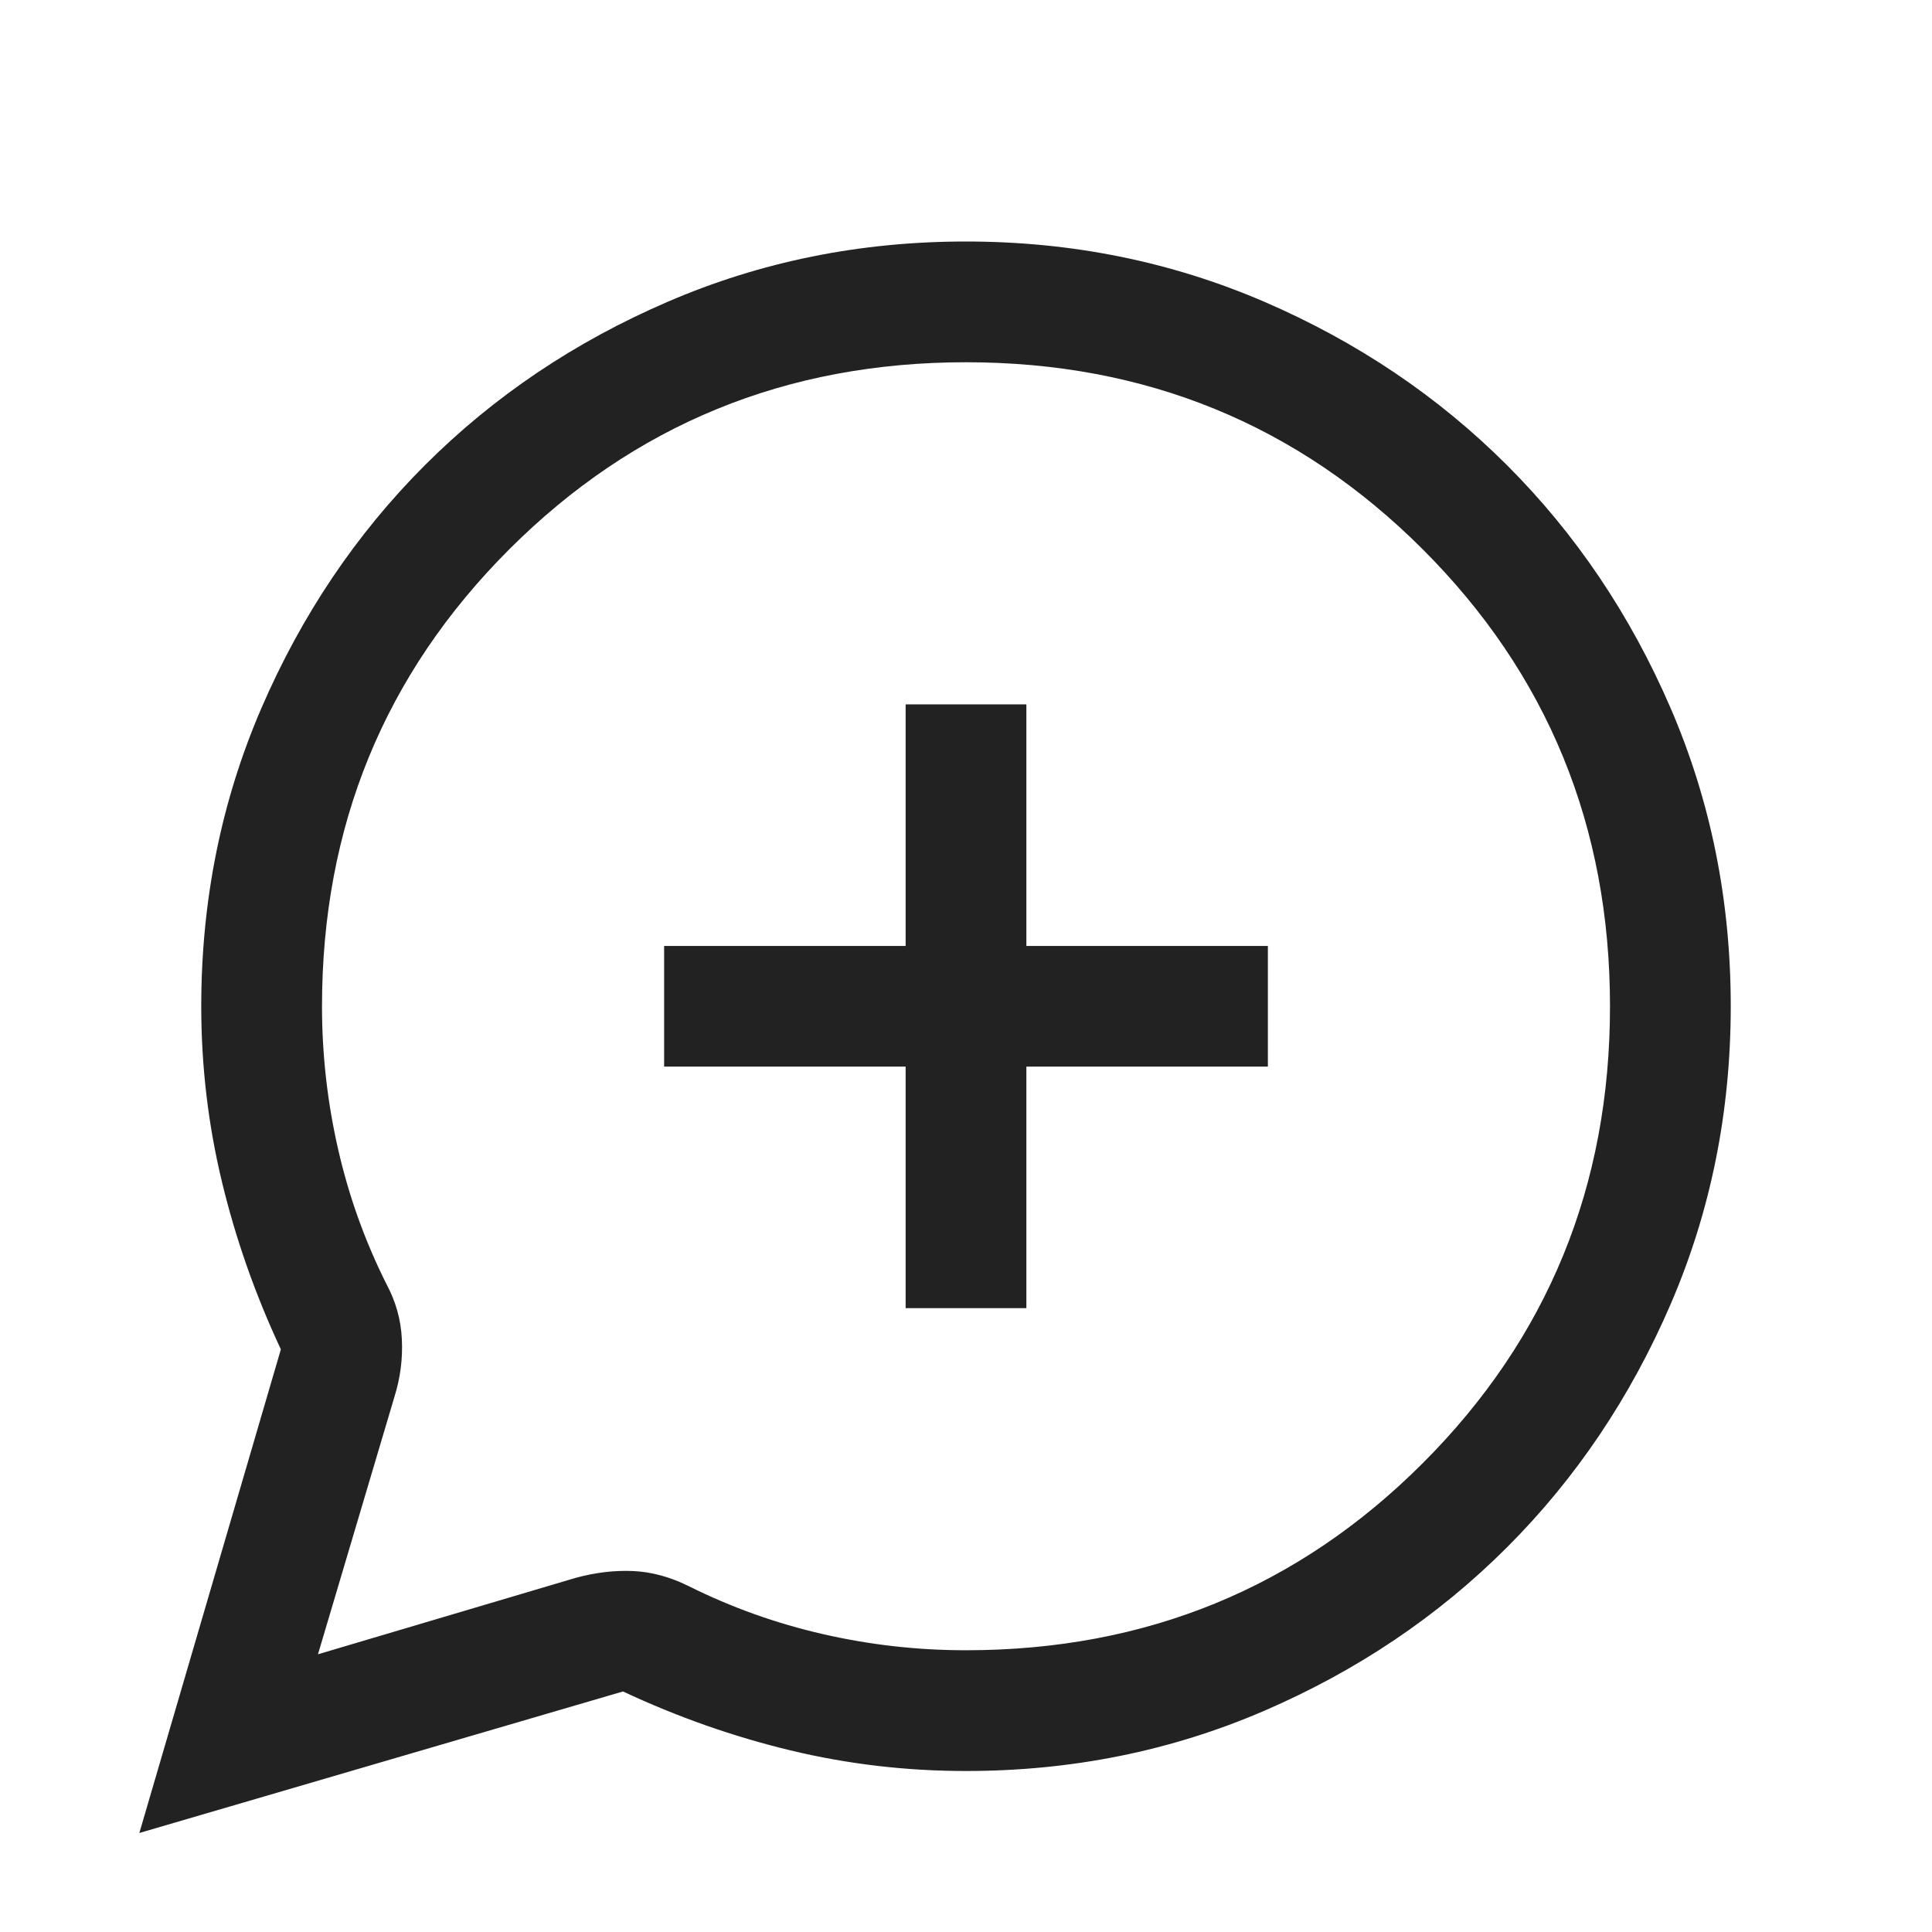
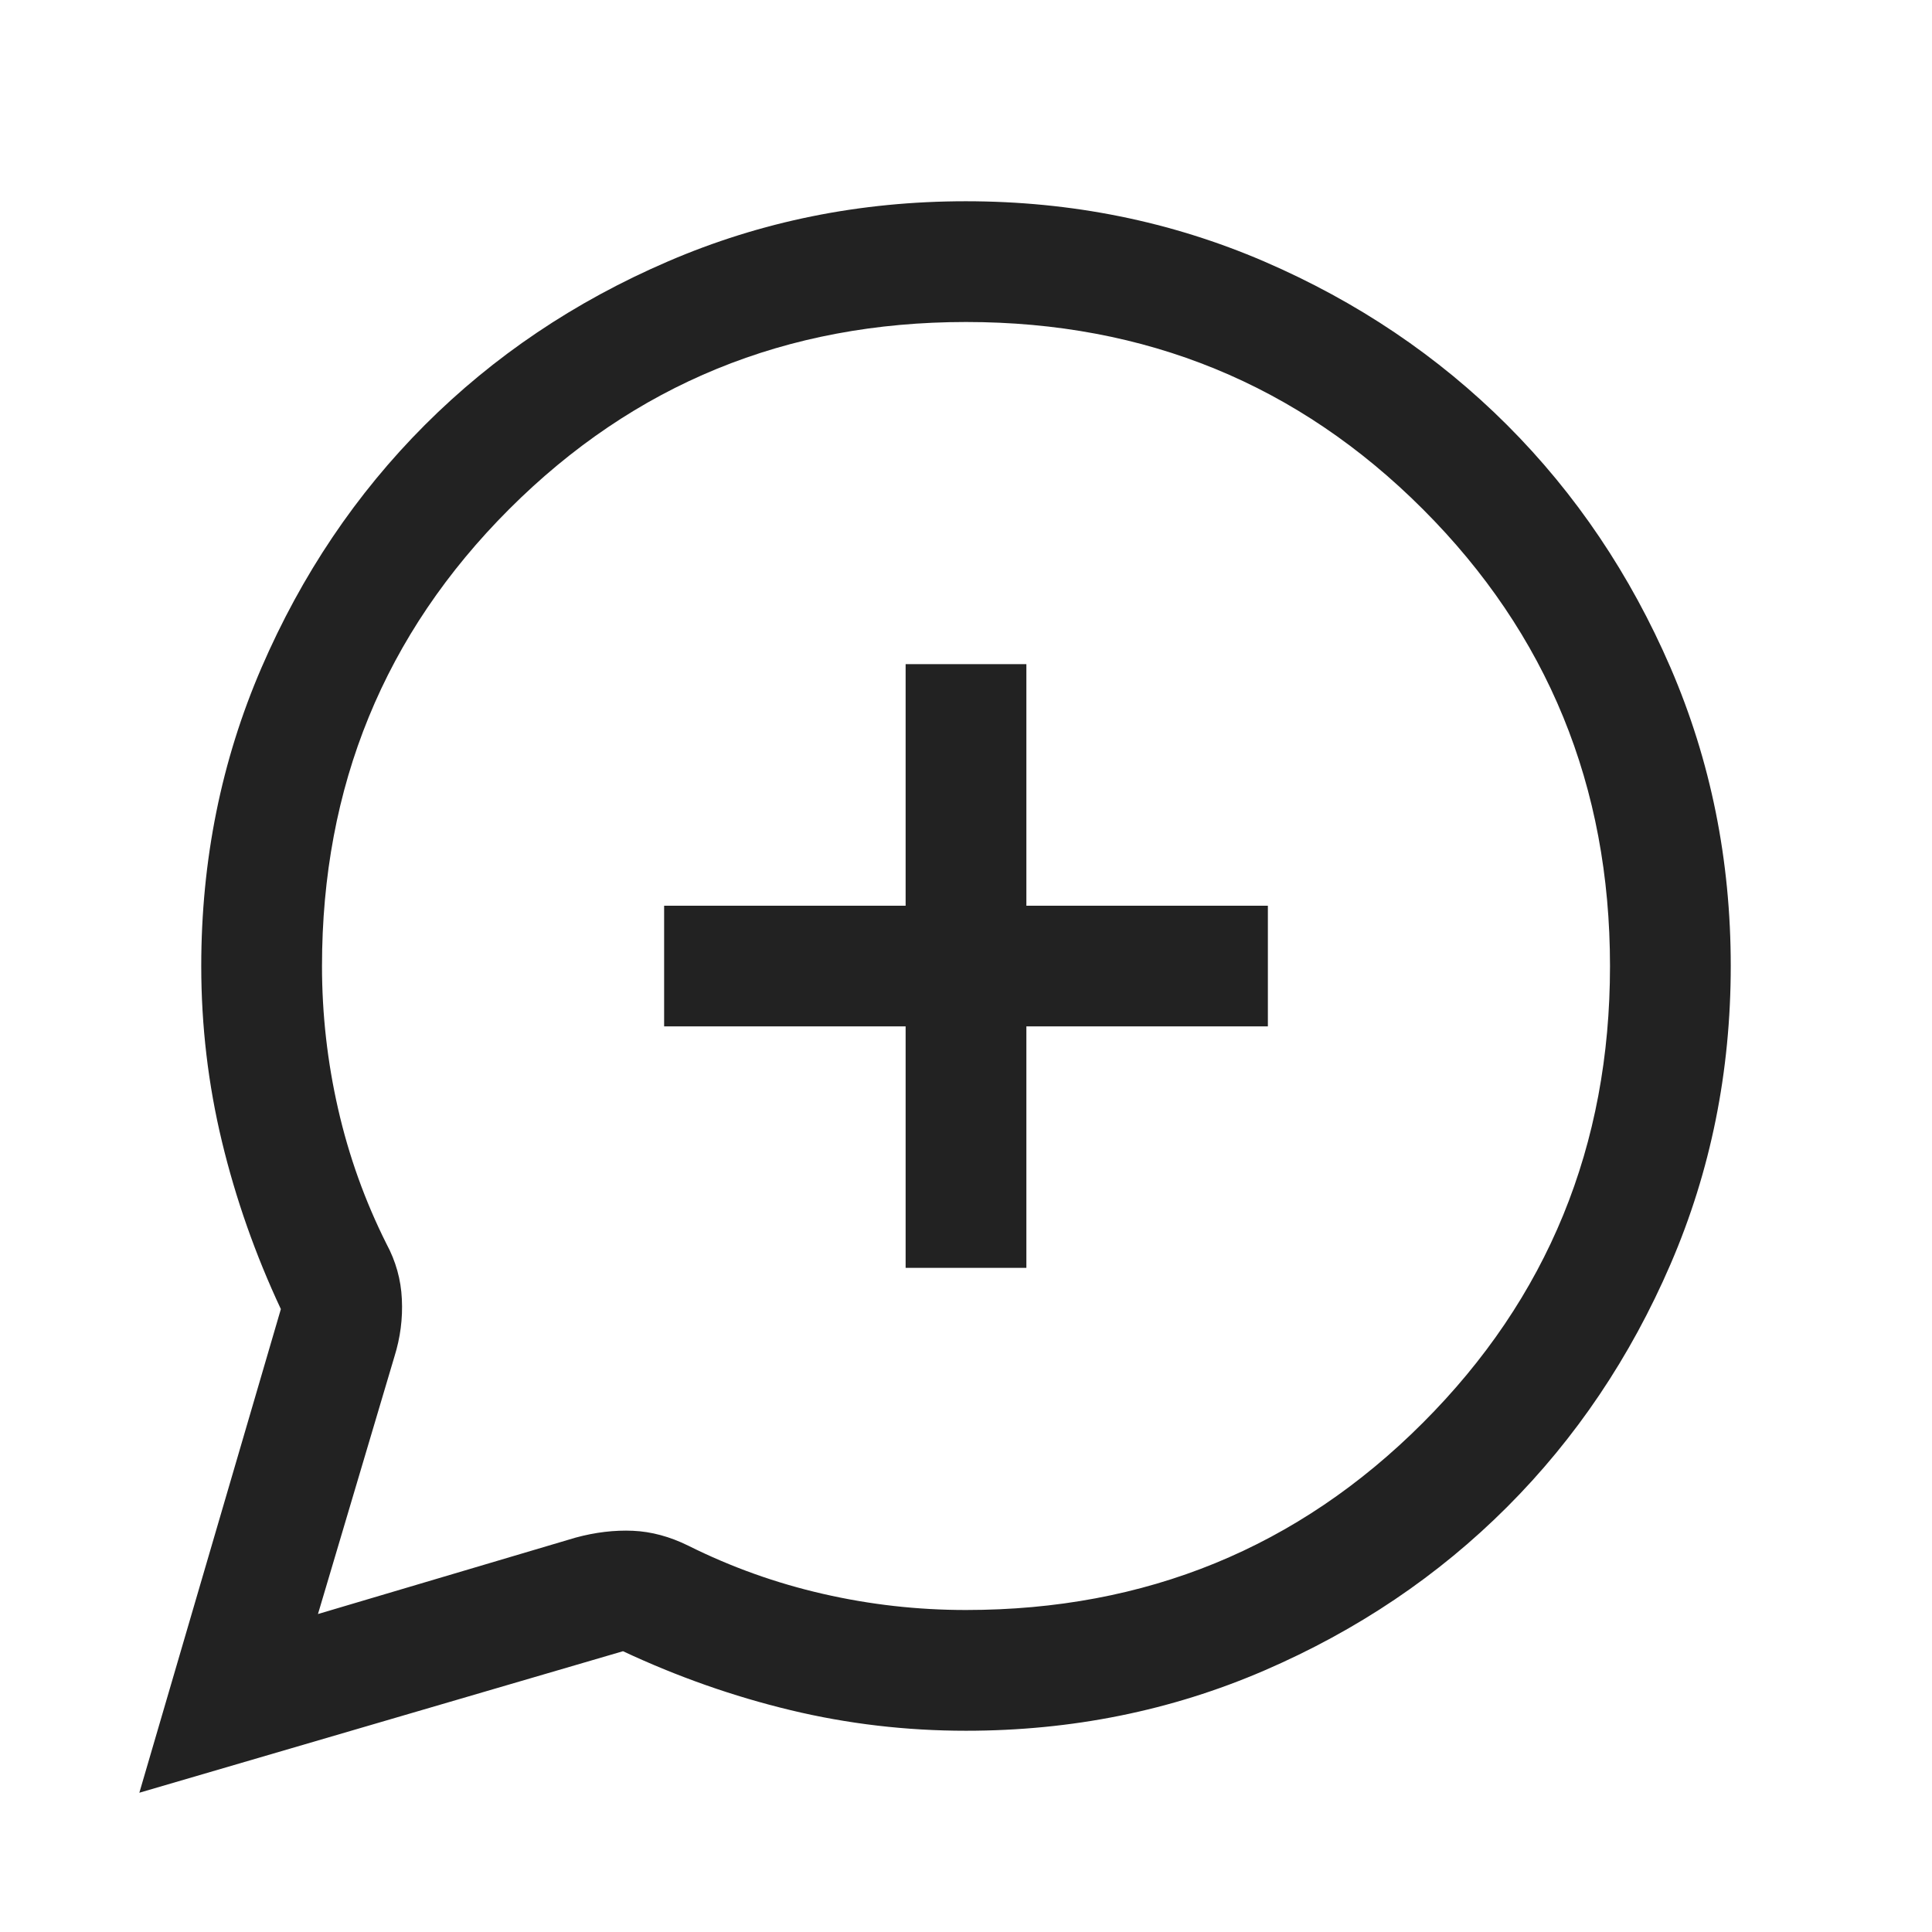
<svg xmlns="http://www.w3.org/2000/svg" width="24" height="24" viewBox="0 0 24 24" fill="none">
-   <mask id="mask0_3170_54712" style="mask-type:alpha" maskUnits="userSpaceOnUse" x="0" y="0" width="24" height="24">
-     <rect y="0.5" width="24" height="24" fill="#D9D9D9" />
+   <mask id="mask0_3170_54712" style="mask-type:alpha" maskUnits="userSpaceOnUse" x="0" y="0" width="24" height="25">
+     <rect y="0" width="24" height="24" fill="#D9D9D9" />
  </mask>
  <g mask="url(#mask0_3170_54712)">
-     <path d="M1.731 22.77L3.489 16.762C3.172 16.085 2.928 15.391 2.757 14.681C2.586 13.971 2.5 13.244 2.5 12.501C2.5 11.186 2.749 9.951 3.248 8.795C3.747 7.64 4.424 6.634 5.278 5.779C6.133 4.924 7.138 4.247 8.294 3.749C9.45 3.25 10.684 3 11.998 3C13.312 3 14.547 3.25 15.704 3.748C16.86 4.247 17.865 4.924 18.721 5.779C19.576 6.634 20.253 7.639 20.752 8.794C21.251 9.95 21.5 11.185 21.5 12.499C21.5 13.813 21.251 15.048 20.752 16.204C20.253 17.36 19.576 18.366 18.721 19.221C17.866 20.076 16.861 20.753 15.705 21.252C14.549 21.751 13.314 22 12 22C11.257 22 10.53 21.915 9.82 21.744C9.109 21.573 8.416 21.329 7.739 21.012L1.731 22.77ZM3.95 20.55L7.15 19.601C7.396 19.534 7.634 19.506 7.863 19.516C8.091 19.526 8.321 19.588 8.55 19.701C9.083 19.967 9.642 20.167 10.225 20.3C10.809 20.434 11.4 20.5 12 20.5C14.233 20.5 16.125 19.726 17.675 18.175C19.225 16.625 20 14.734 20 12.501C20 10.267 19.225 8.375 17.675 6.825C16.125 5.275 14.233 4.5 12 4.5C9.767 4.5 7.875 5.275 6.325 6.825C4.775 8.375 4 10.267 4 12.501C4 13.101 4.067 13.692 4.2 14.275C4.333 14.859 4.533 15.417 4.8 15.95C4.917 16.167 4.981 16.396 4.992 16.638C5.004 16.88 4.973 17.117 4.9 17.351L3.95 20.55ZM11.25 16.25H12.75V13.25H15.75V11.751H12.75V8.75H11.25V11.751H8.25V13.25H11.25V16.25Z" fill="#222222" />
+     <path d="M1.731 22.27L3.489 16.262C3.172 15.585 2.928 14.891 2.757 14.181C2.586 13.471 2.5 12.744 2.5 12.001C2.5 10.686 2.749 9.451 3.248 8.295C3.747 7.14 4.424 6.134 5.278 5.279C6.133 4.424 7.138 3.747 8.294 3.249C9.45 2.75 10.684 2.5 11.998 2.5C13.312 2.5 14.547 2.75 15.704 3.248C16.86 3.747 17.865 4.424 18.721 5.279C19.576 6.134 20.253 7.139 20.752 8.294C21.251 9.45 21.5 10.685 21.5 11.999C21.5 13.313 21.251 14.548 20.752 15.704C20.253 16.86 19.576 17.866 18.721 18.721C17.866 19.576 16.861 20.253 15.705 20.752C14.549 21.251 13.314 21.5 12 21.5C11.257 21.5 10.53 21.415 9.82 21.244C9.109 21.073 8.416 20.829 7.739 20.512L1.731 22.27ZM3.95 20.05L7.15 19.101C7.396 19.034 7.634 19.006 7.863 19.016C8.091 19.026 8.321 19.088 8.55 19.201C9.083 19.467 9.642 19.667 10.225 19.8C10.809 19.934 11.4 20 12 20C14.233 20 16.125 19.226 17.675 17.675C19.225 16.125 20 14.234 20 12.001C20 9.767 19.225 7.875 17.675 6.325C16.125 4.775 14.233 4 12 4C9.767 4 7.875 4.775 6.325 6.325C4.775 7.875 4 9.767 4 12.001C4 12.601 4.067 13.192 4.2 13.775C4.333 14.359 4.533 14.917 4.8 15.45C4.917 15.667 4.981 15.896 4.992 16.138C5.004 16.38 4.973 16.617 4.9 16.851L3.95 20.05ZM11.25 15.75H12.75V12.75H15.75V11.251H12.75V8.25H11.25V11.251H8.25V12.75H11.25V15.75Z" fill="#222222" />
  </g>
</svg>
